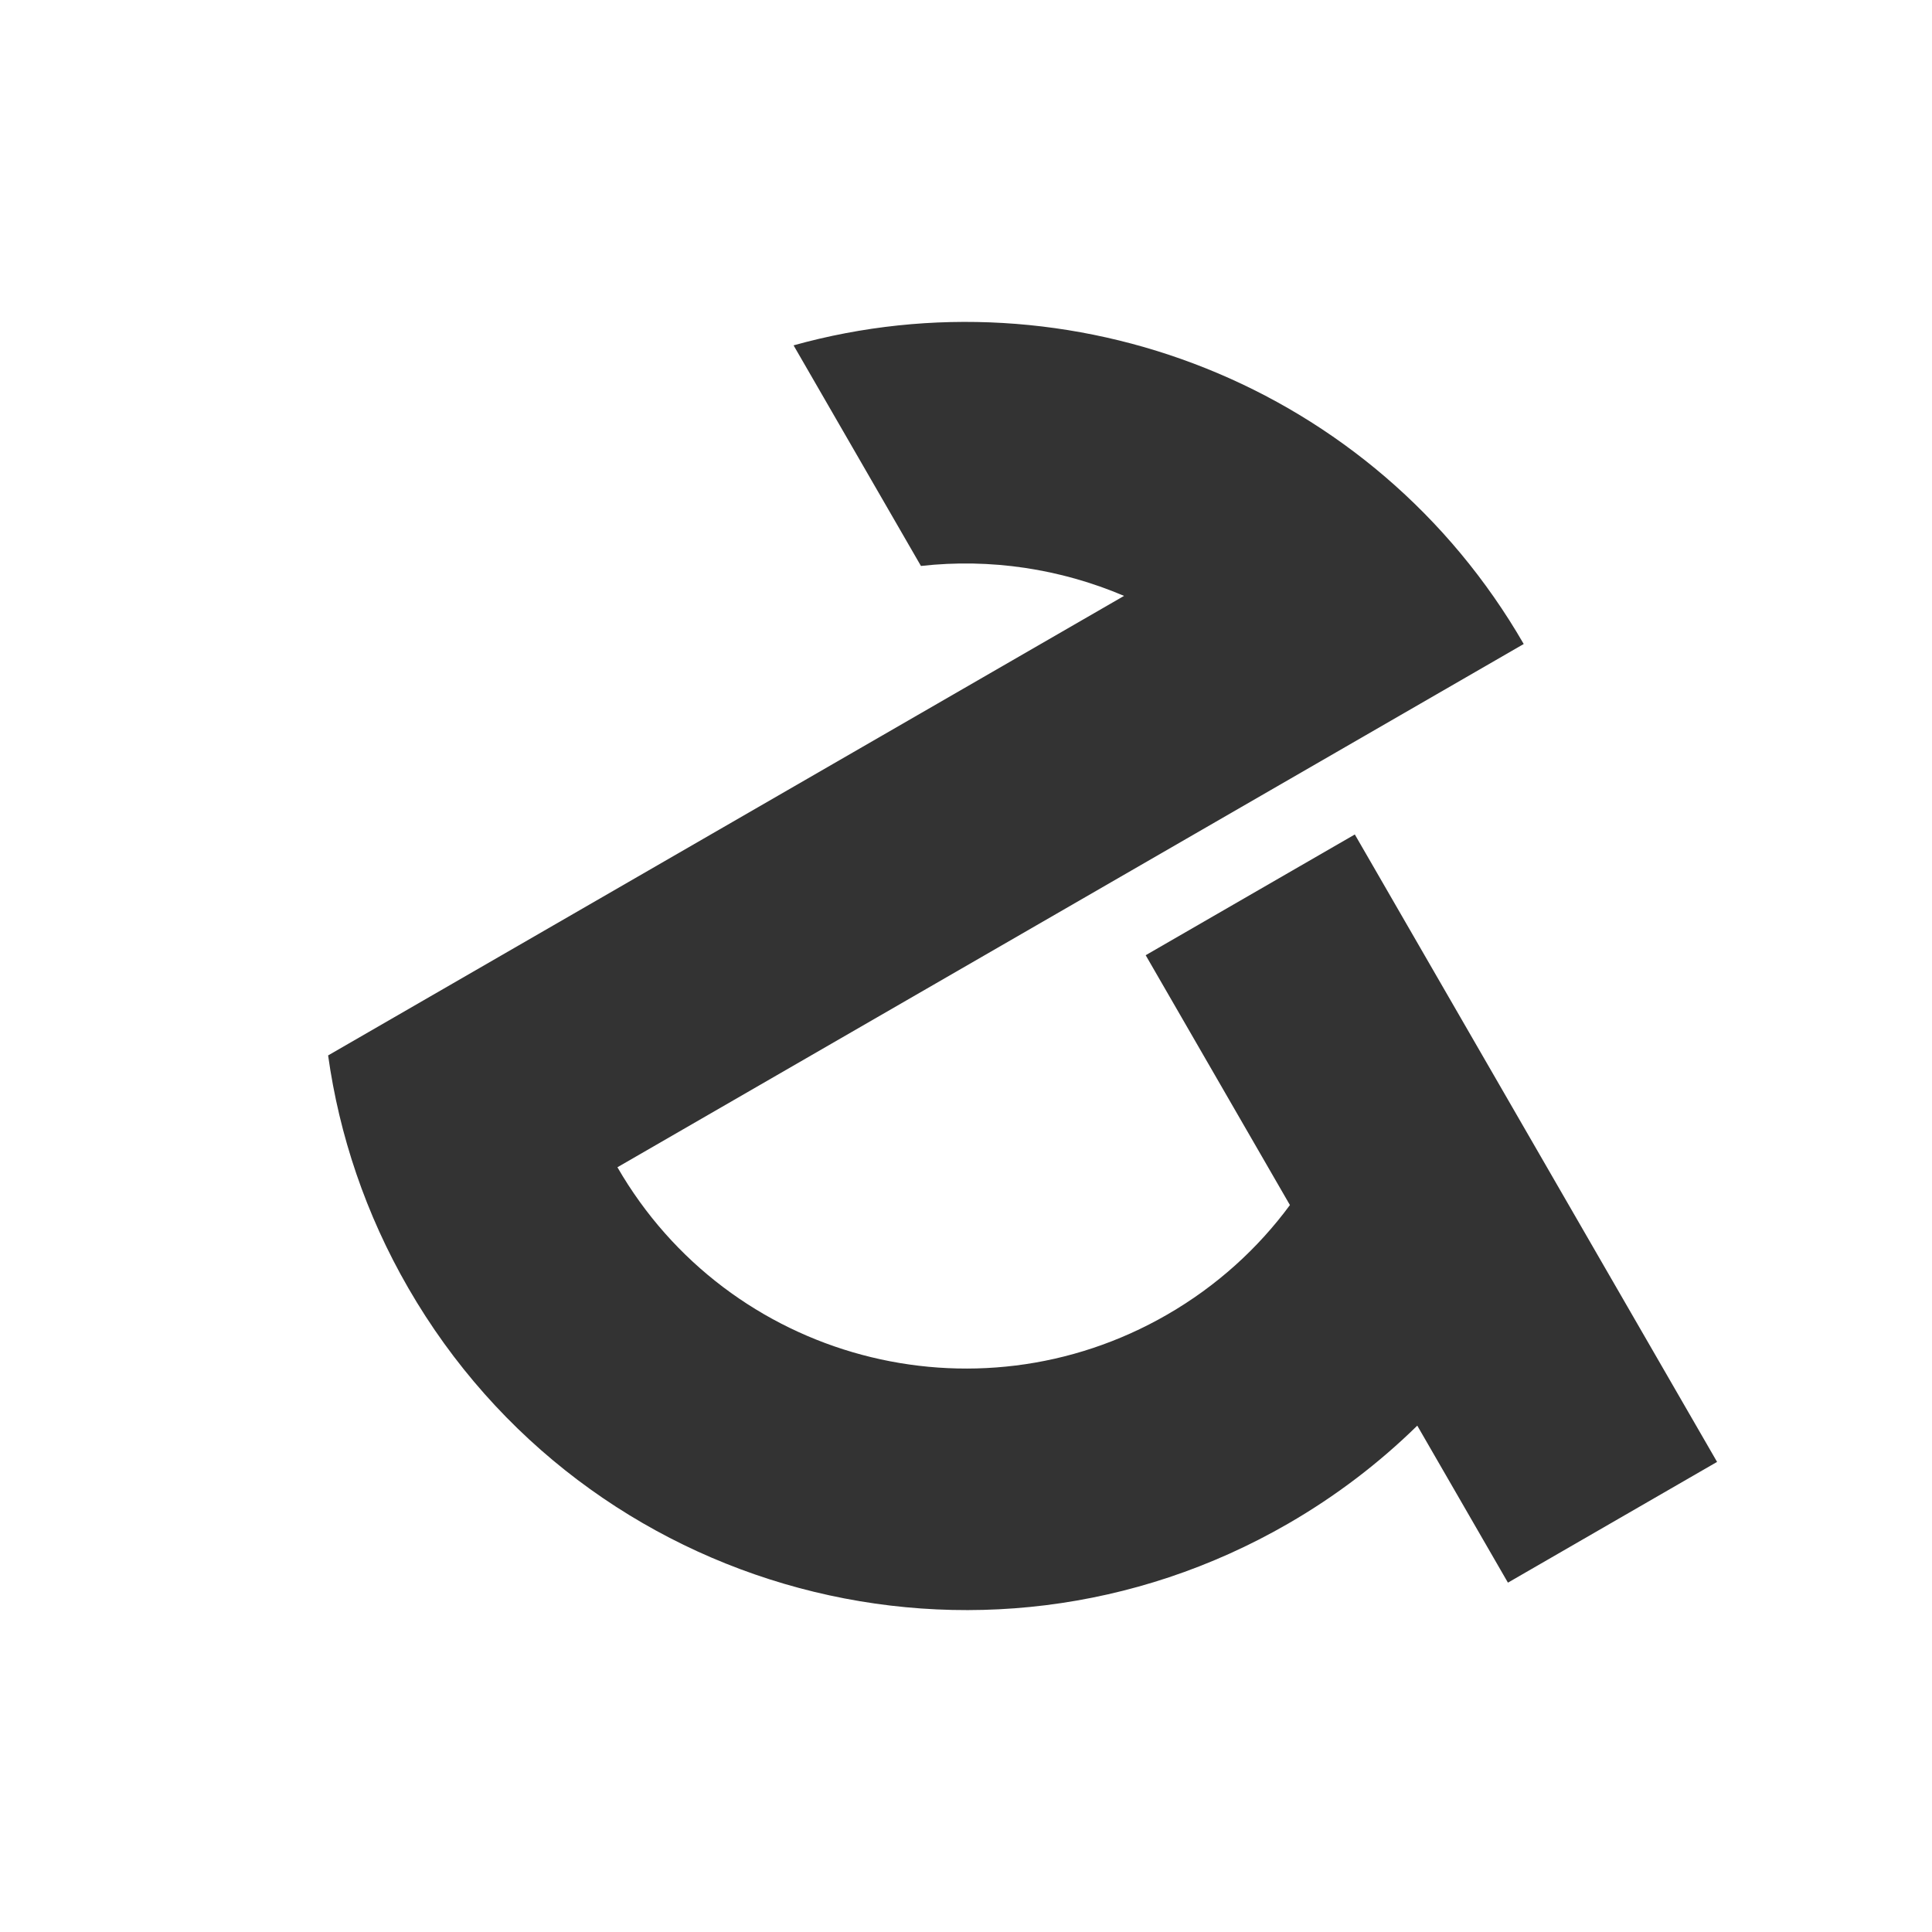
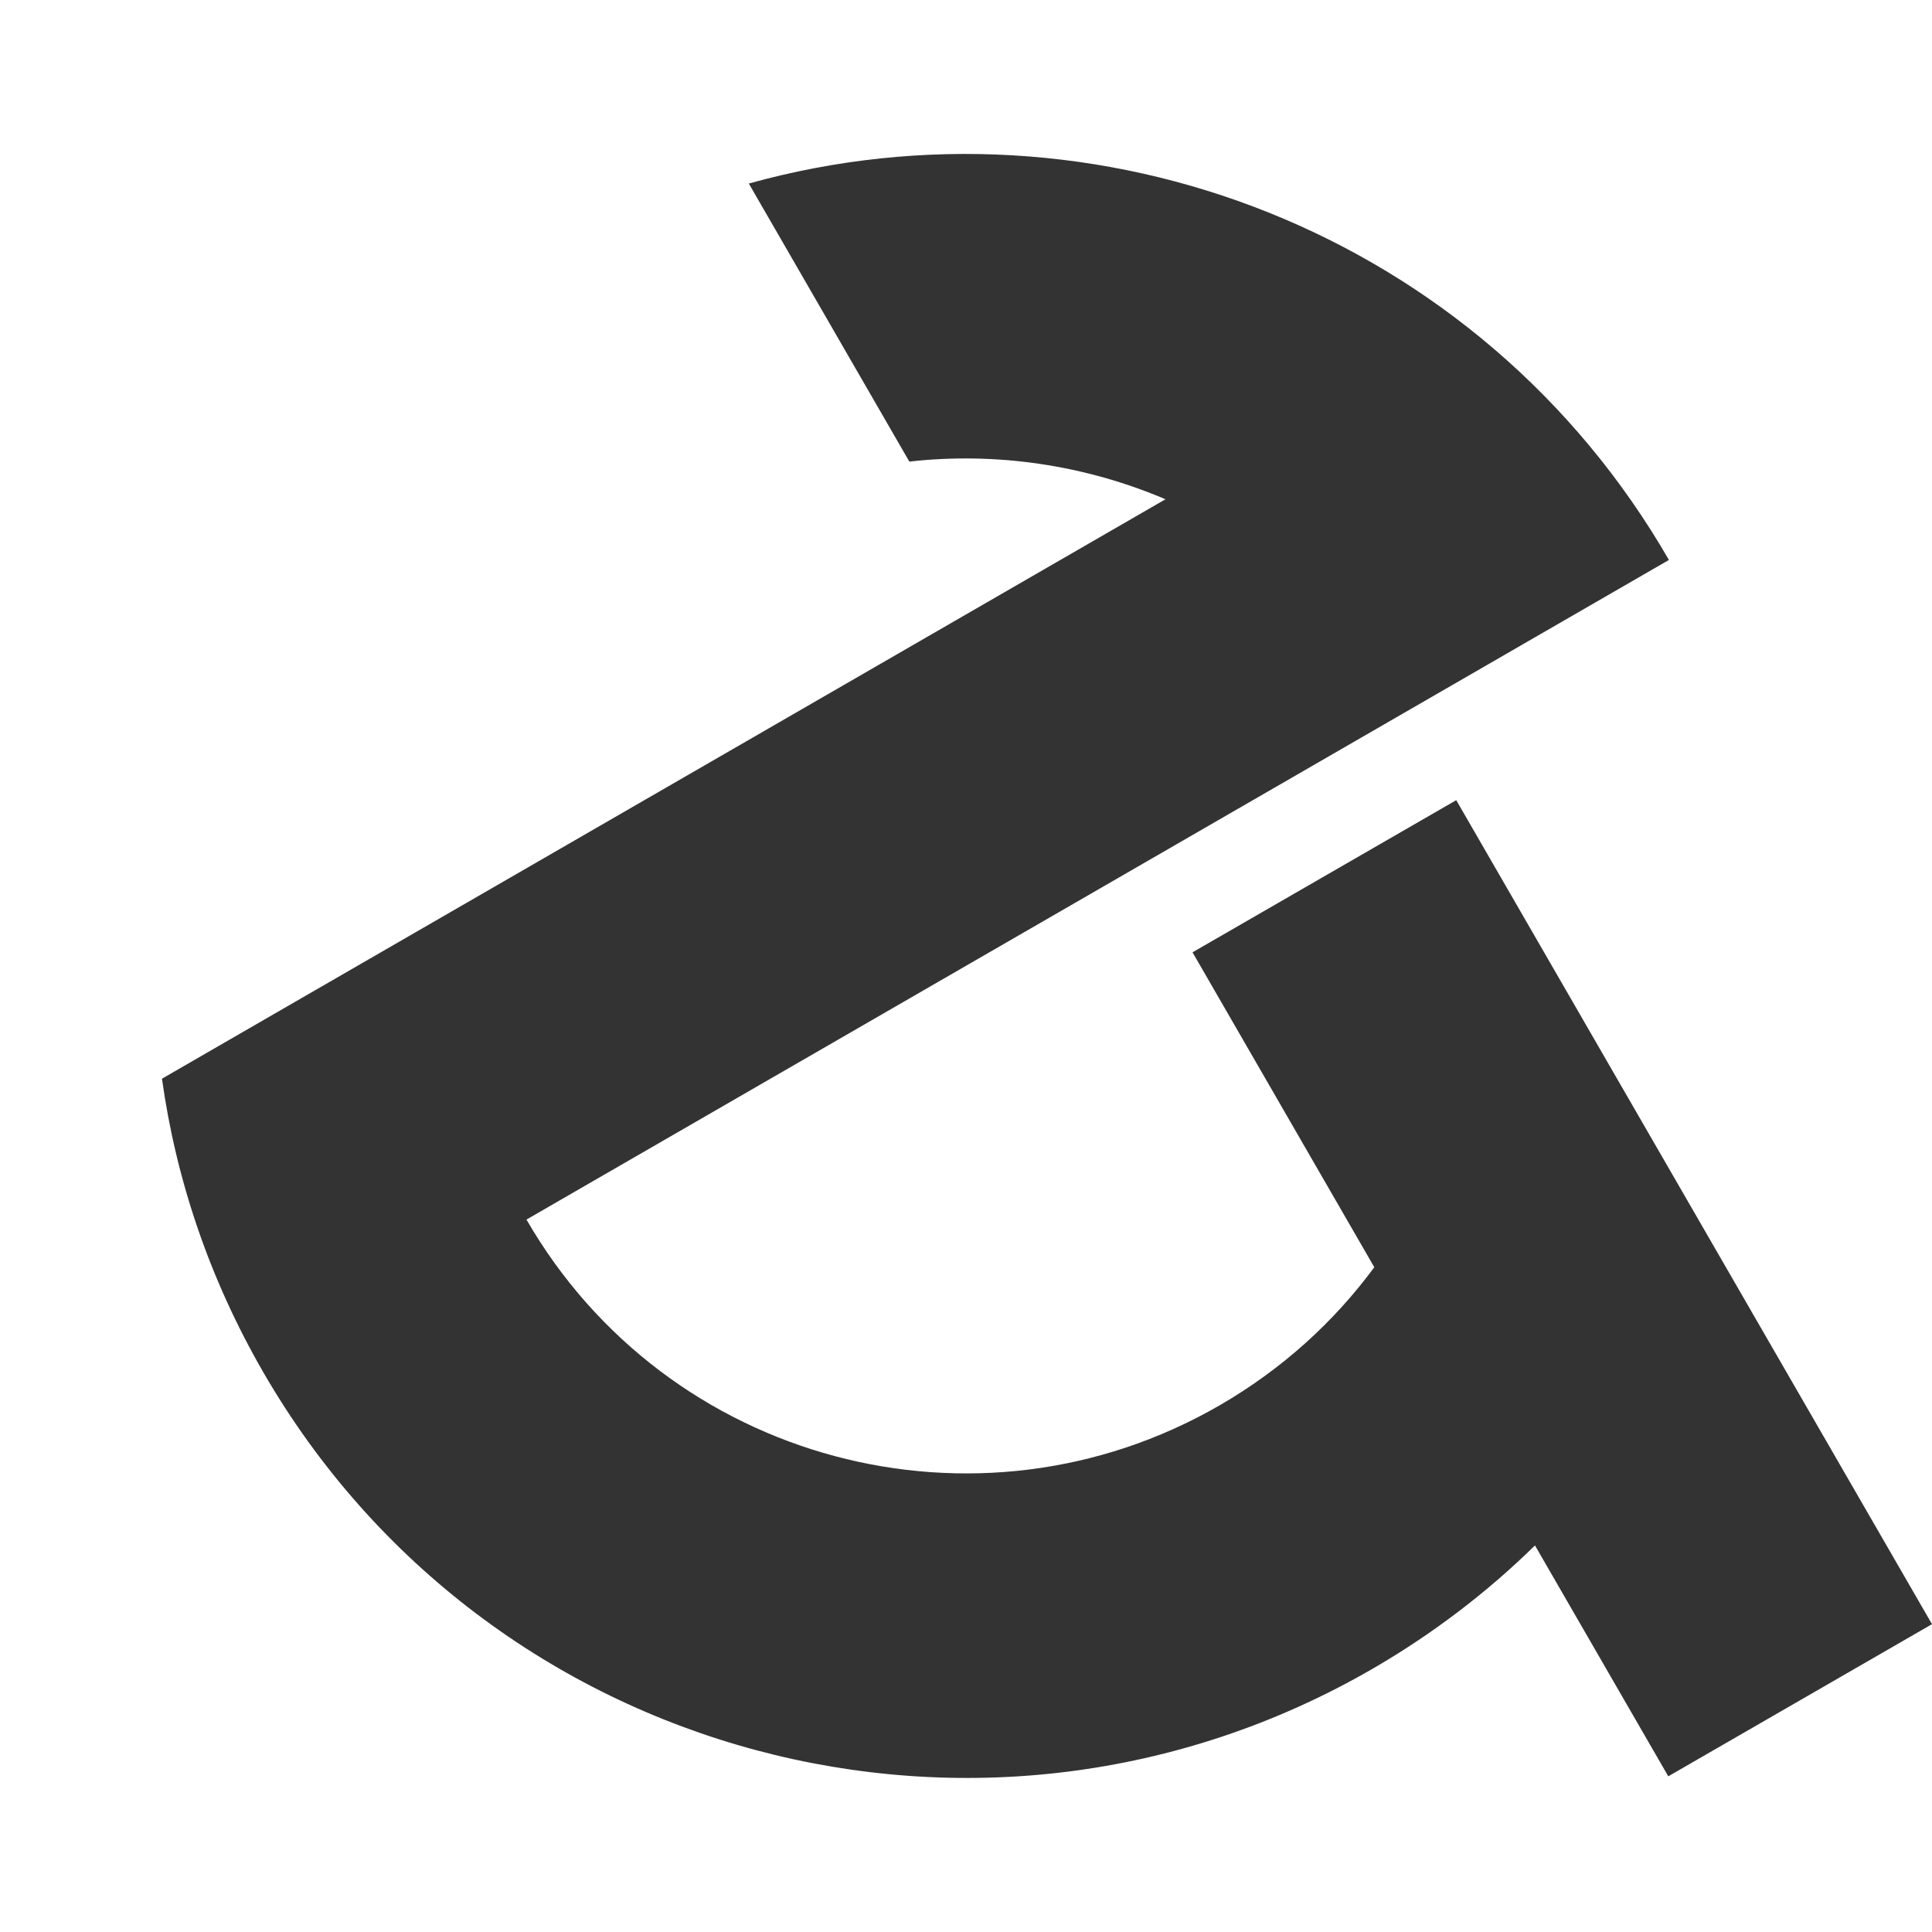
- <svg xmlns="http://www.w3.org/2000/svg" version="1.1" id="OAFA_Mark_Dark" x="0px" y="0px" width="768px" height="768px" viewBox="0 0 768 768" enable-background="new 0 0 768 768" xml:space="preserve">
-   <style>.oafa-coal { fill:#333333; }</style>
-   <path id="oafa-mark" class="oafa-coal" d="M682.564,581.129l-144-249.415l-83.139,48l57.34,99.314c-12.691,17.218-29.058,32.158-48.766,43.536   c-76.525,44.183-174.381,17.963-218.564-58.563l360.268-208c-59.643-103.304-180.414-149.313-290.244-118.718l50.631,87.694   c27.628-3.097,55.473,1.135,80.738,11.898L130.43,419.549c4.43,31.678,14.893,63.049,31.867,92.452   C232.99,634.443,389.557,676.396,512,605.703c19.141-11.05,36.308-24.202,51.39-38.991l36.036,62.417L682.564,581.129z" />
+ <svg xmlns="http://www.w3.org/2000/svg" version="1.1" id="OAFA_Mark_Dark" x="0px" y="0px" viewBox="0 0 1200 1200" style="enable-background:new 0 0 1200 1200;" xml:space="preserve">
+   <style>.oafa-dark { fill:#333333; }</style>
+   <path id="oafa-mark" class="oafa-dark" d="M904.5,497l-163.8,94.5l112.9,195.6c-25,33.9-57.2,63.3-96.1,85.8c-150.7,87-343.5,35.4-430.5-115.4    l709.6-409.7v0C919.3,144.4,681.4,53.7,465.1,114l99.7,172.7c54.4-6.1,109.3,2.2,159.1,23.4L100.6,670    c8.7,62.4,29.4,124.2,62.8,182.1c139.2,241.2,447.7,323.8,688.8,184.6c37.7-21.8,71.5-47.7,101.2-76.8l82.8,143.4l163.8-94.5    L904.5,497z" />
</svg>
